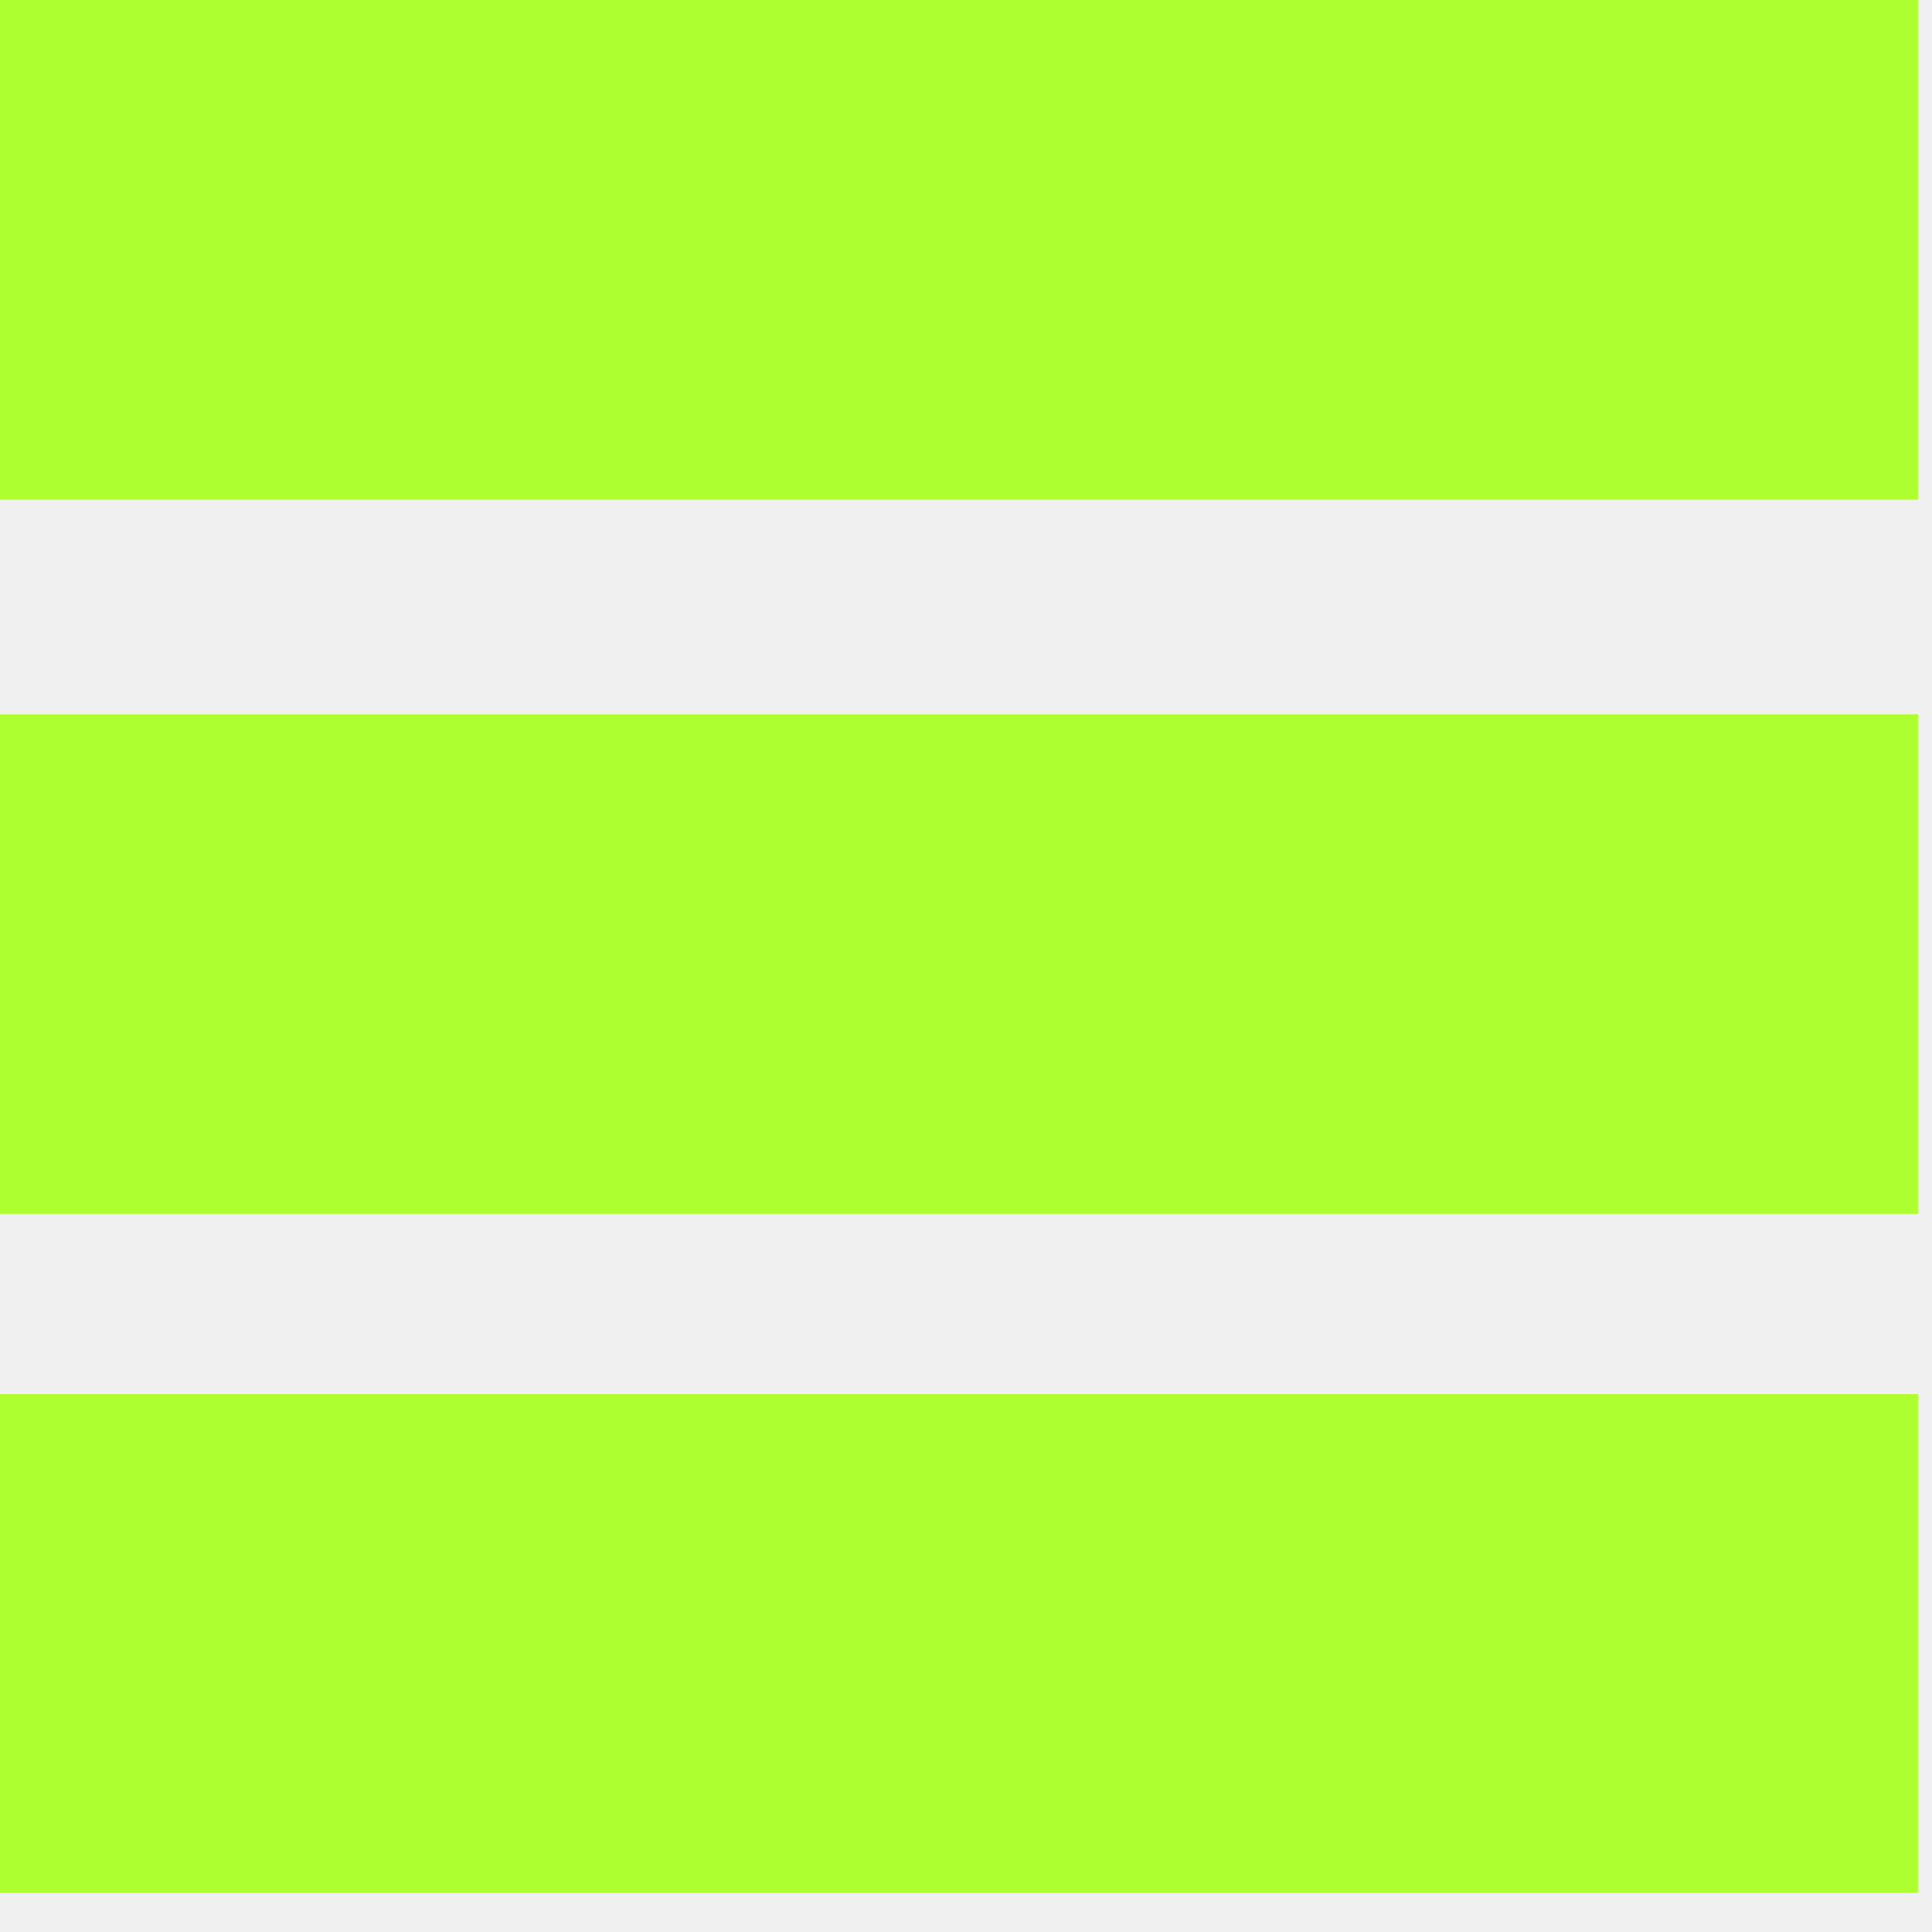
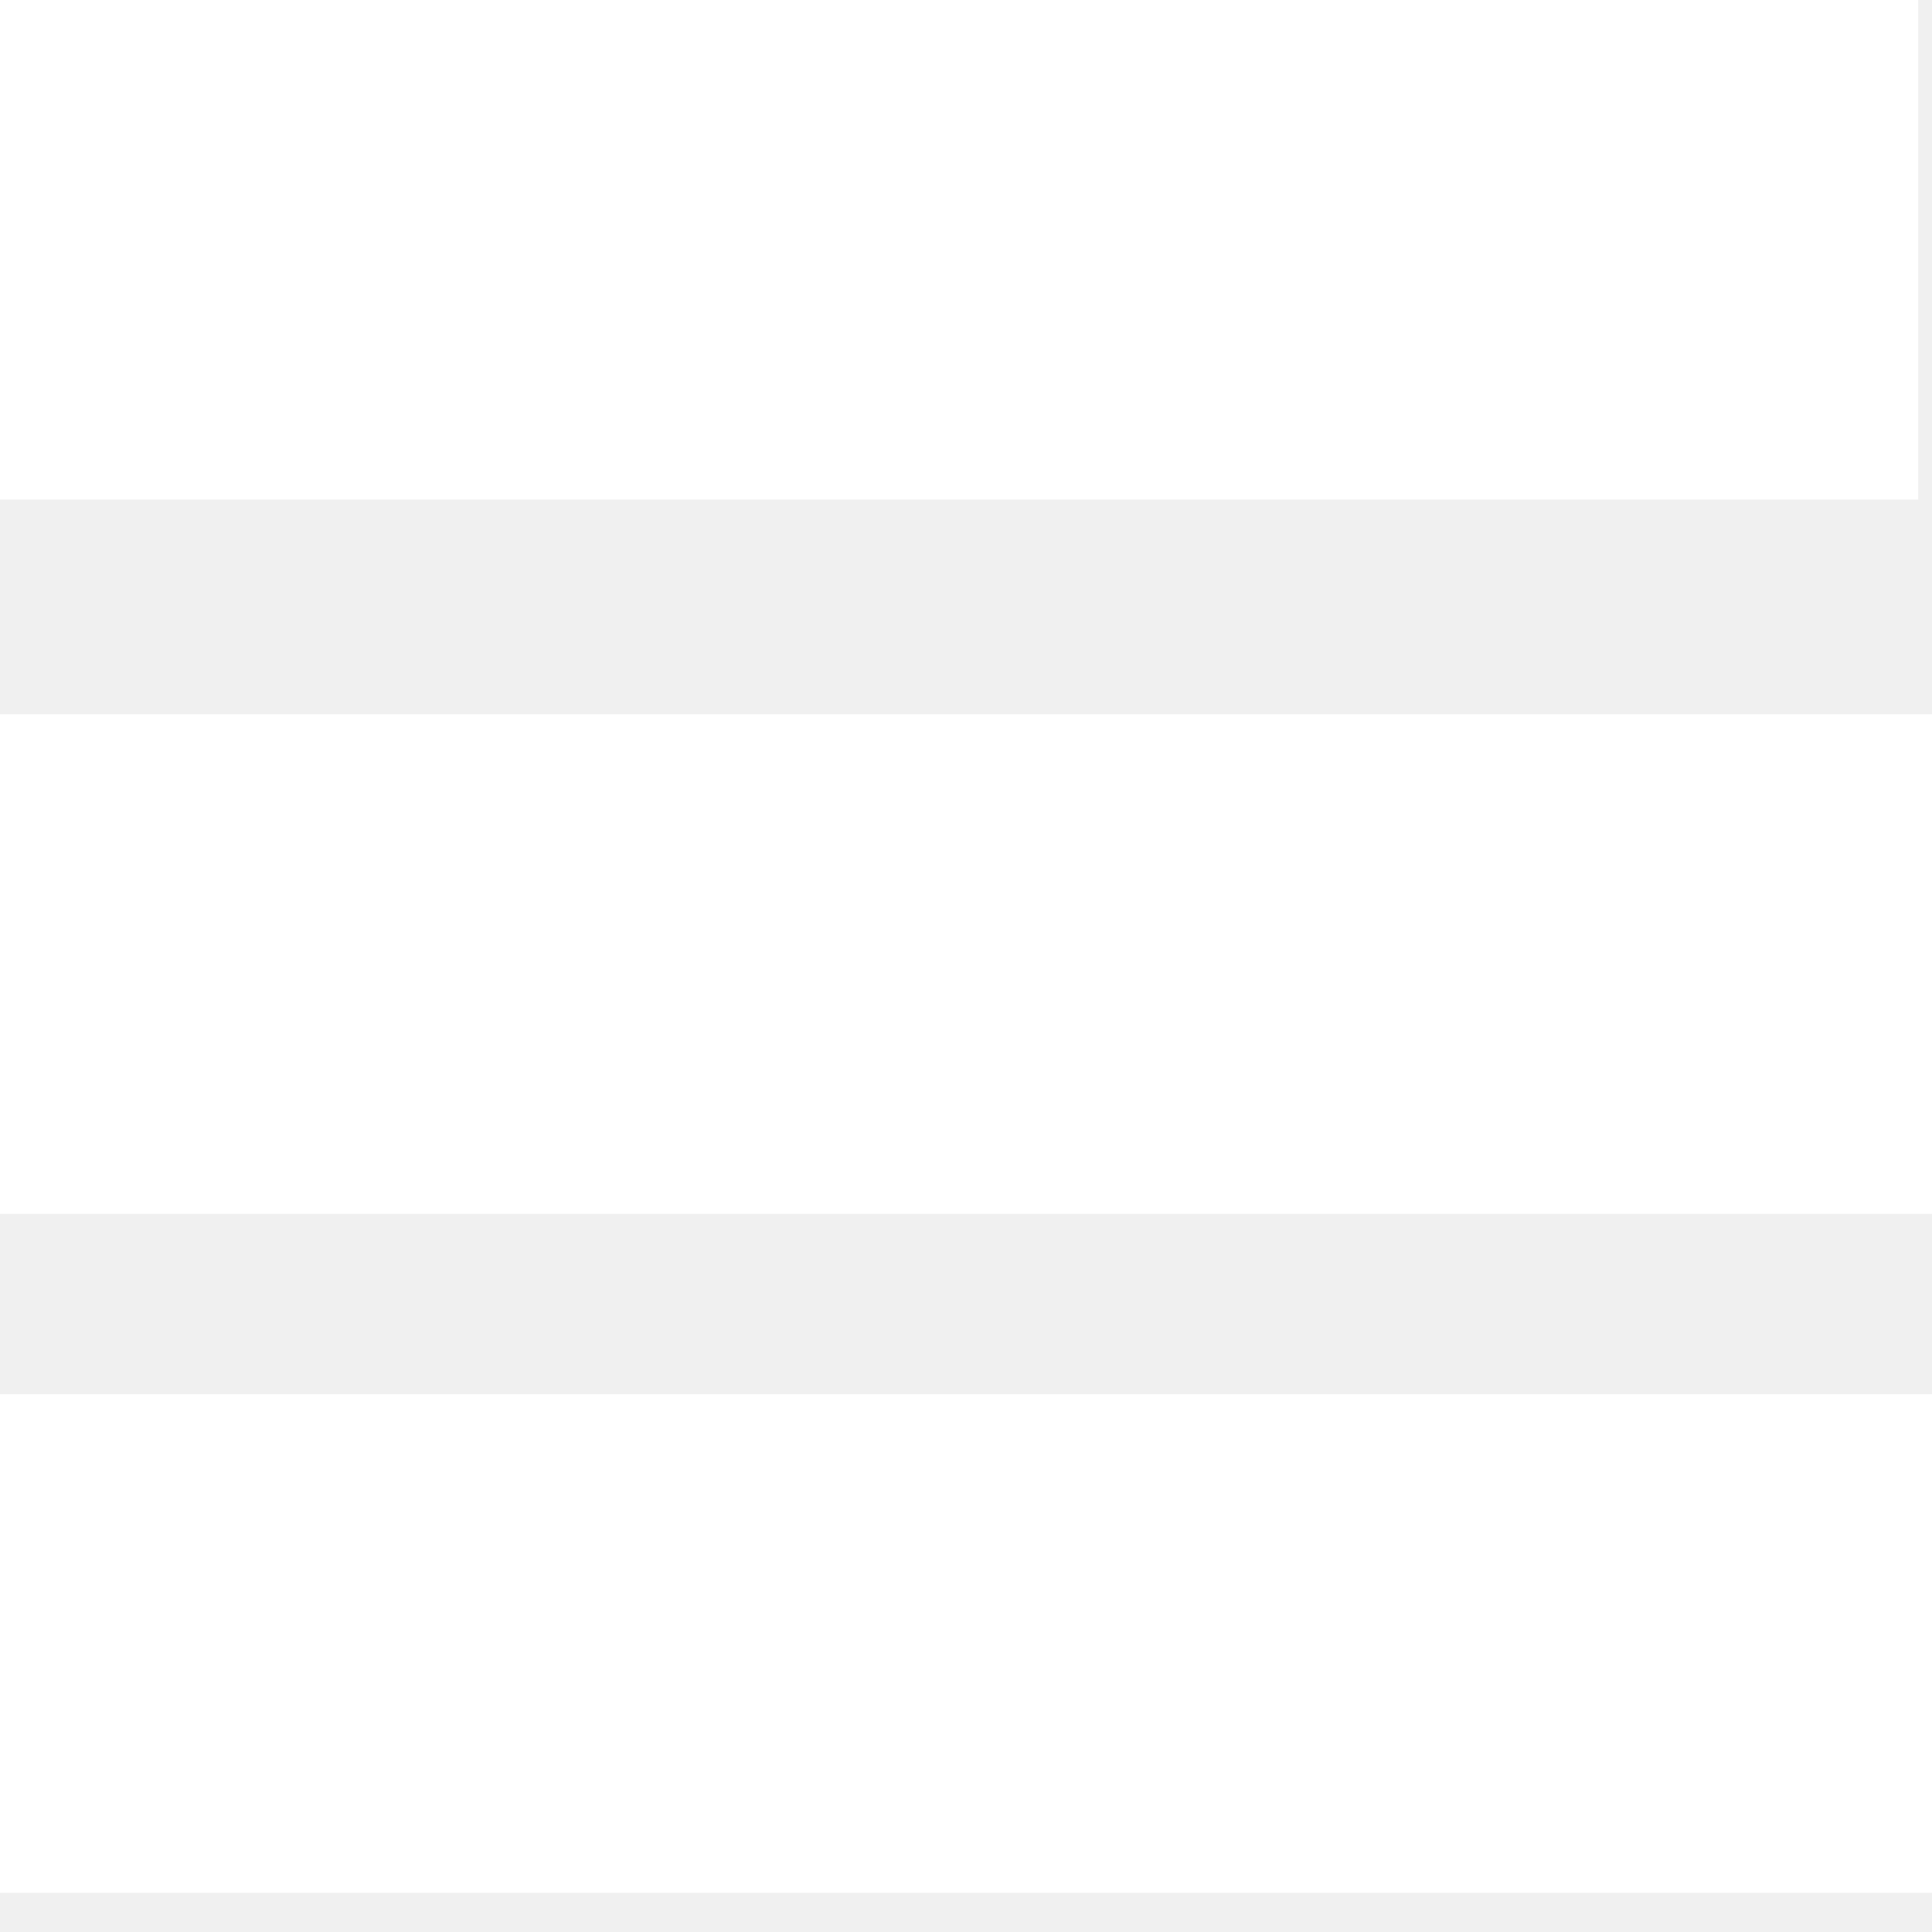
<svg xmlns="http://www.w3.org/2000/svg" version="1.1" id="Layer_1" x="0px" y="0px" width="16.115px" height="16.115px" viewBox="0 0 16.115 16.115" enable-background="new 0 0 16.115 16.115" xml:space="preserve">
-   <rect fill="#ADFF2F" width="16" height="4.167" />
-   <rect y="5.958" fill="#ADFF2F" width="16" height="4.167" />
-   <rect y="11.629" fill="#ADFF2F" width="16" height="4.159" />
+   <rect fill="#FFFFFF" width="16" height="4.167" />
+   <rect y="5.958" fill="#FFFFFF" width="40" height="4.167" />
+   <rect y="11.629" fill="#FFFFFF" width="40" height="4.159" />
</svg>
